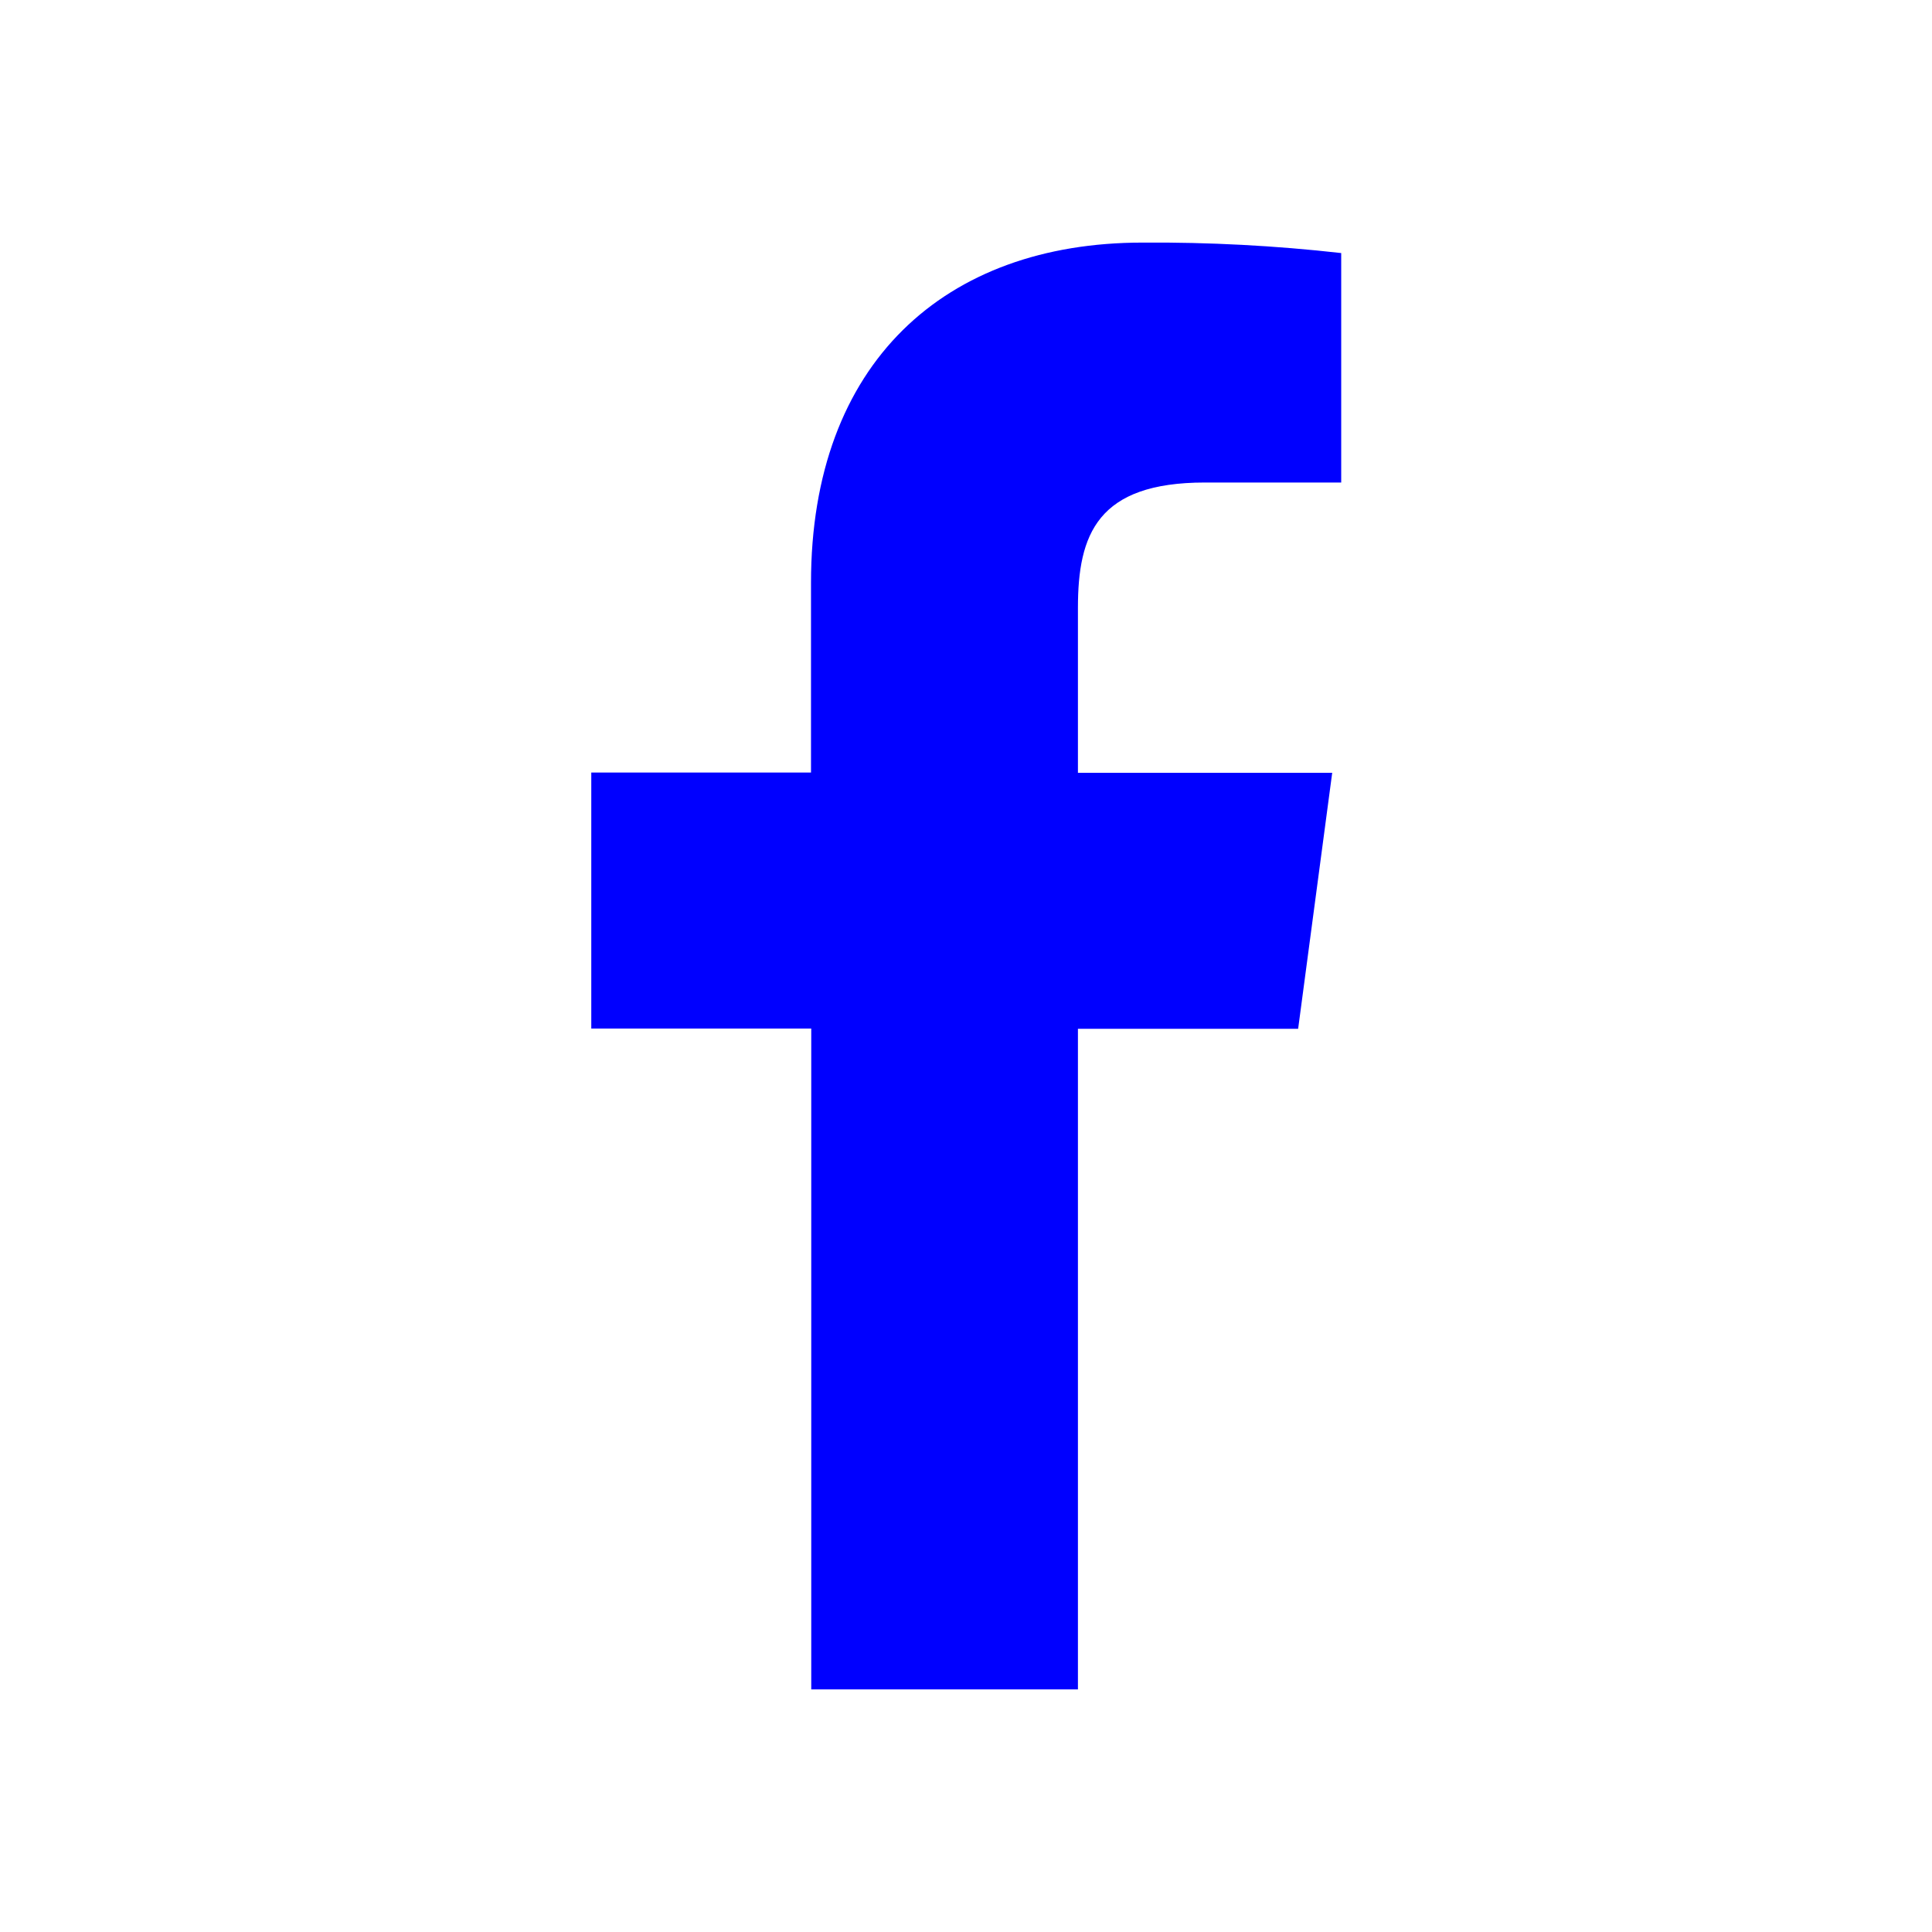
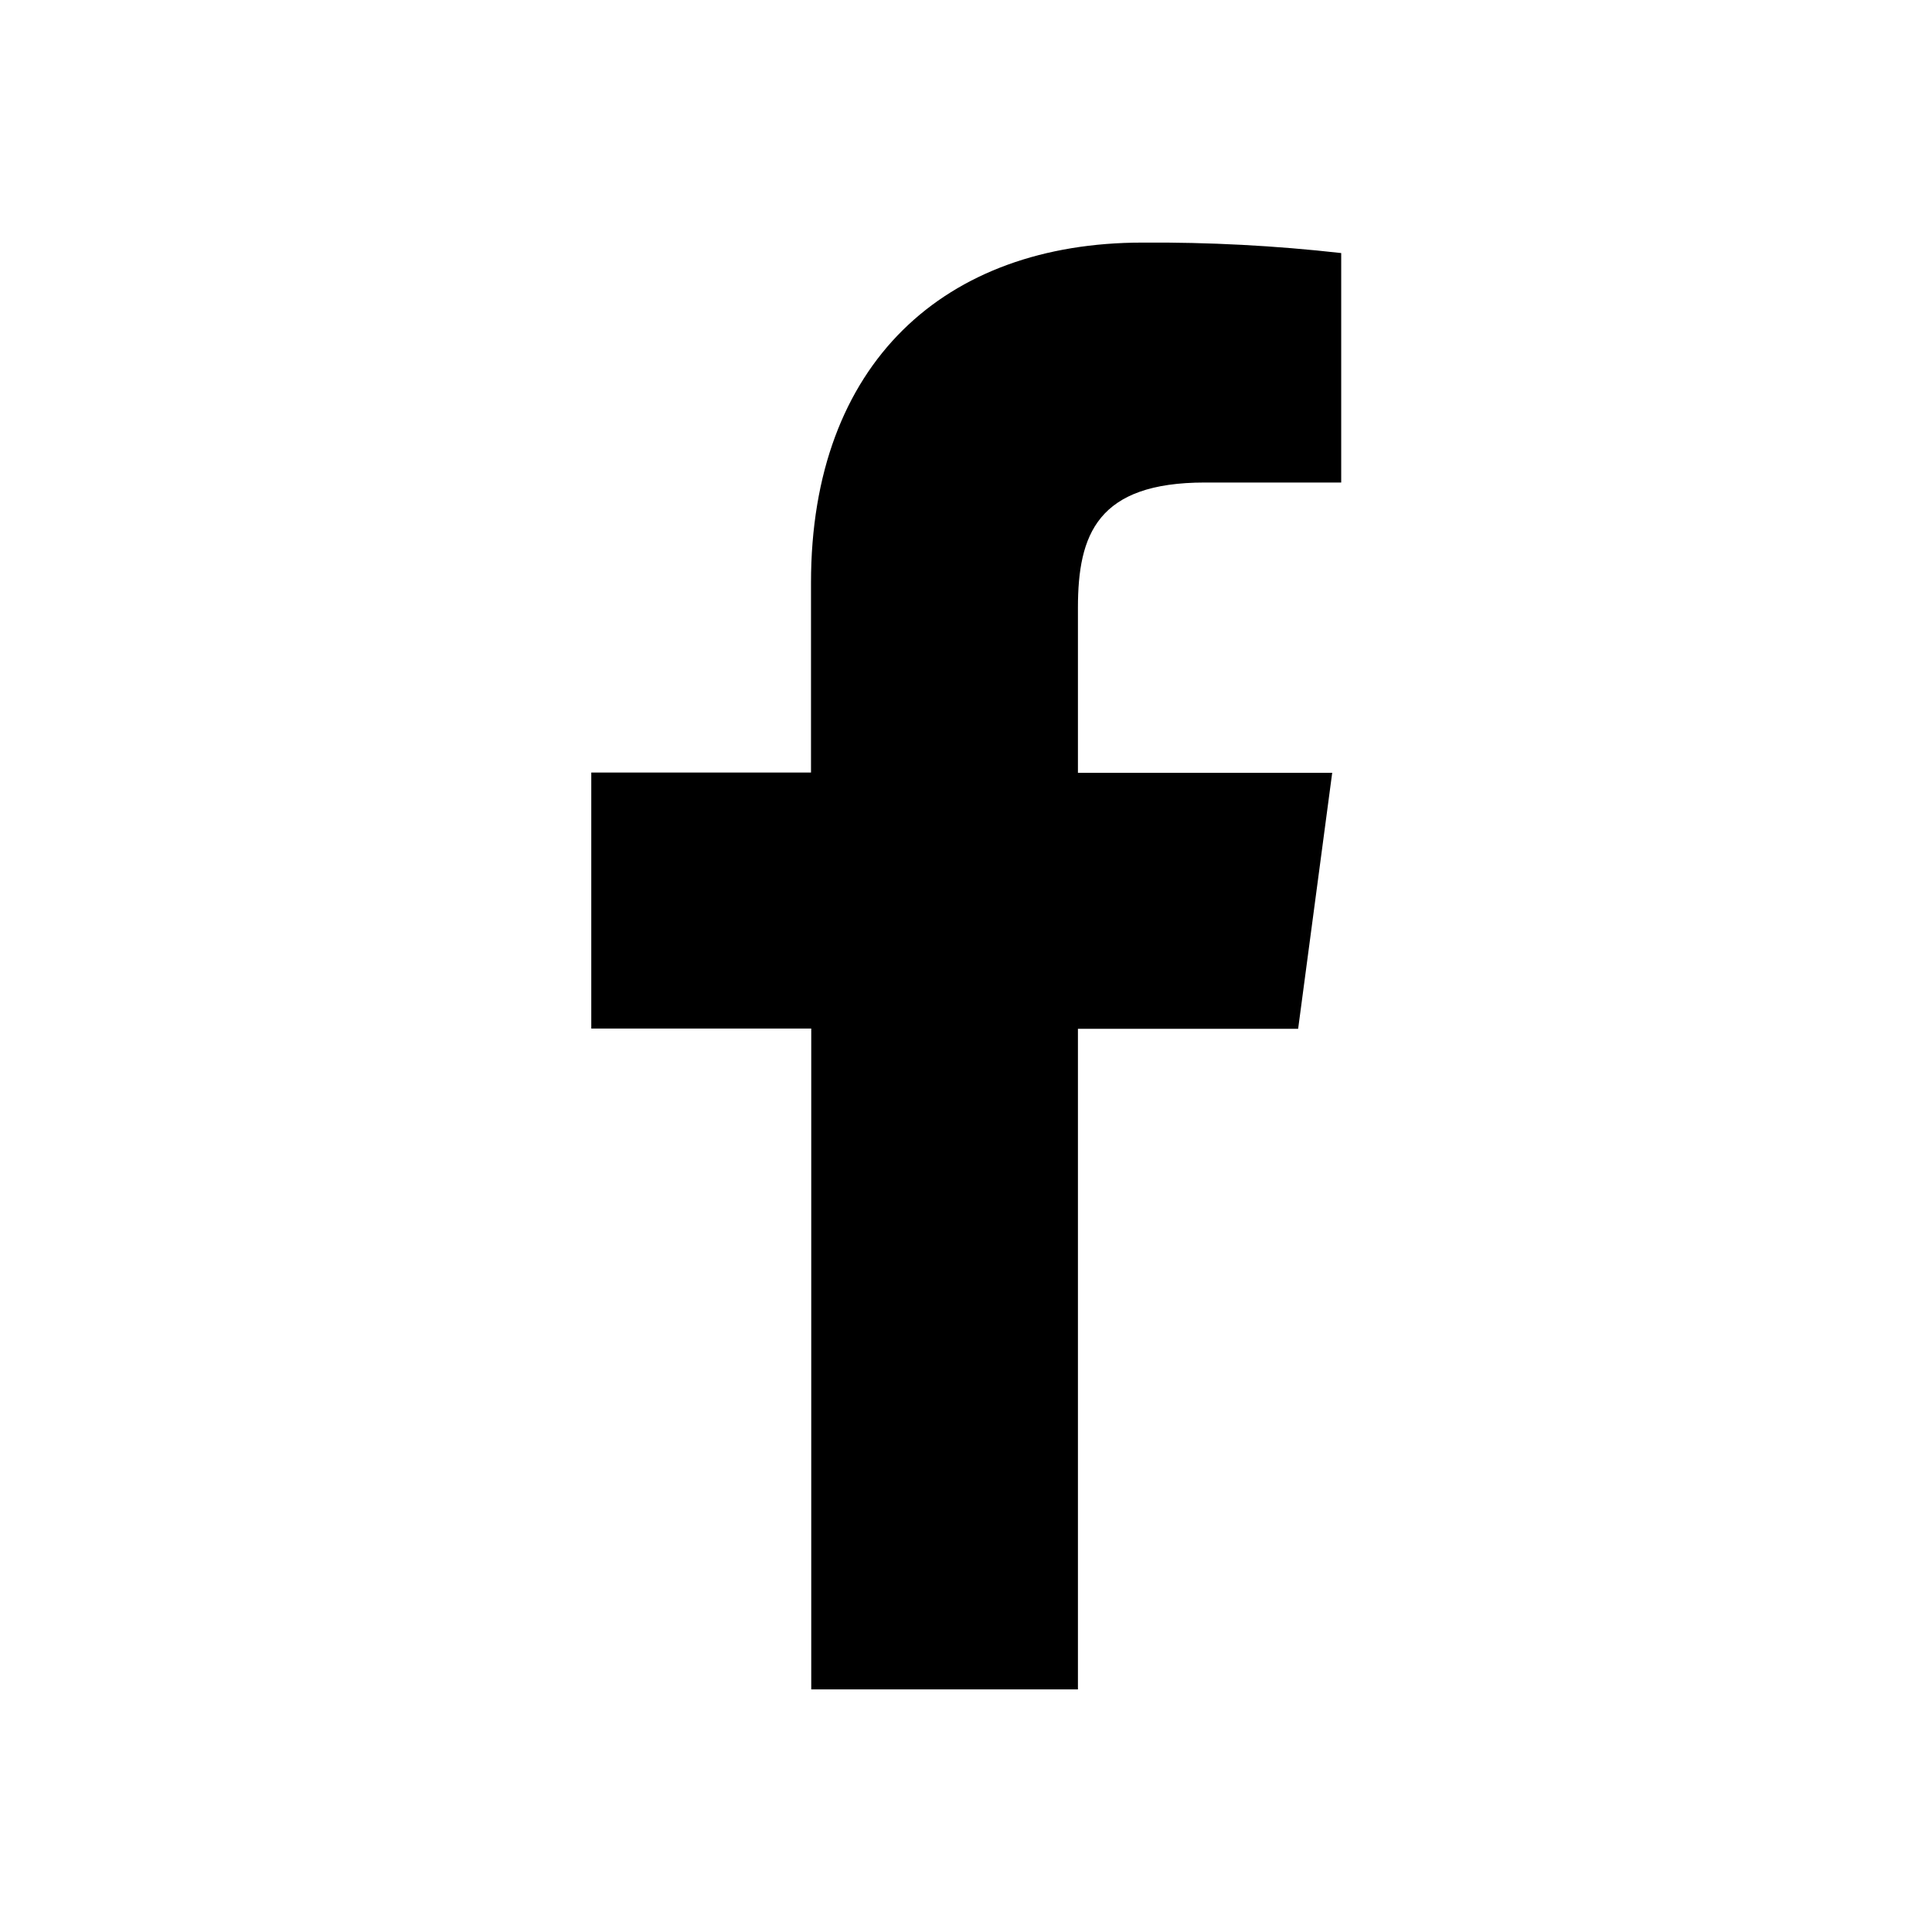
<svg xmlns="http://www.w3.org/2000/svg" width="7.94" height="7.94" viewBox="0 0 7.94 7.94">
-   <path fill="blue" d="M4.43 6.943V4.228h.905l.14-1.052H4.43v-.678c0-.302.08-.515.522-.515h.56V1.04a6.856 6.856 0 0 0-.817-.043c-.81 0-1.362.493-1.362 1.398v.78H2.43v1.052h.904v2.716H4.43z" />
+   <path fill="black" d="M4.43 6.943V4.228h.905l.14-1.052H4.43v-.678c0-.302.08-.515.522-.515h.56V1.04a6.856 6.856 0 0 0-.817-.043c-.81 0-1.362.493-1.362 1.398v.78H2.43v1.052h.904v2.716H4.43z" />
</svg>
